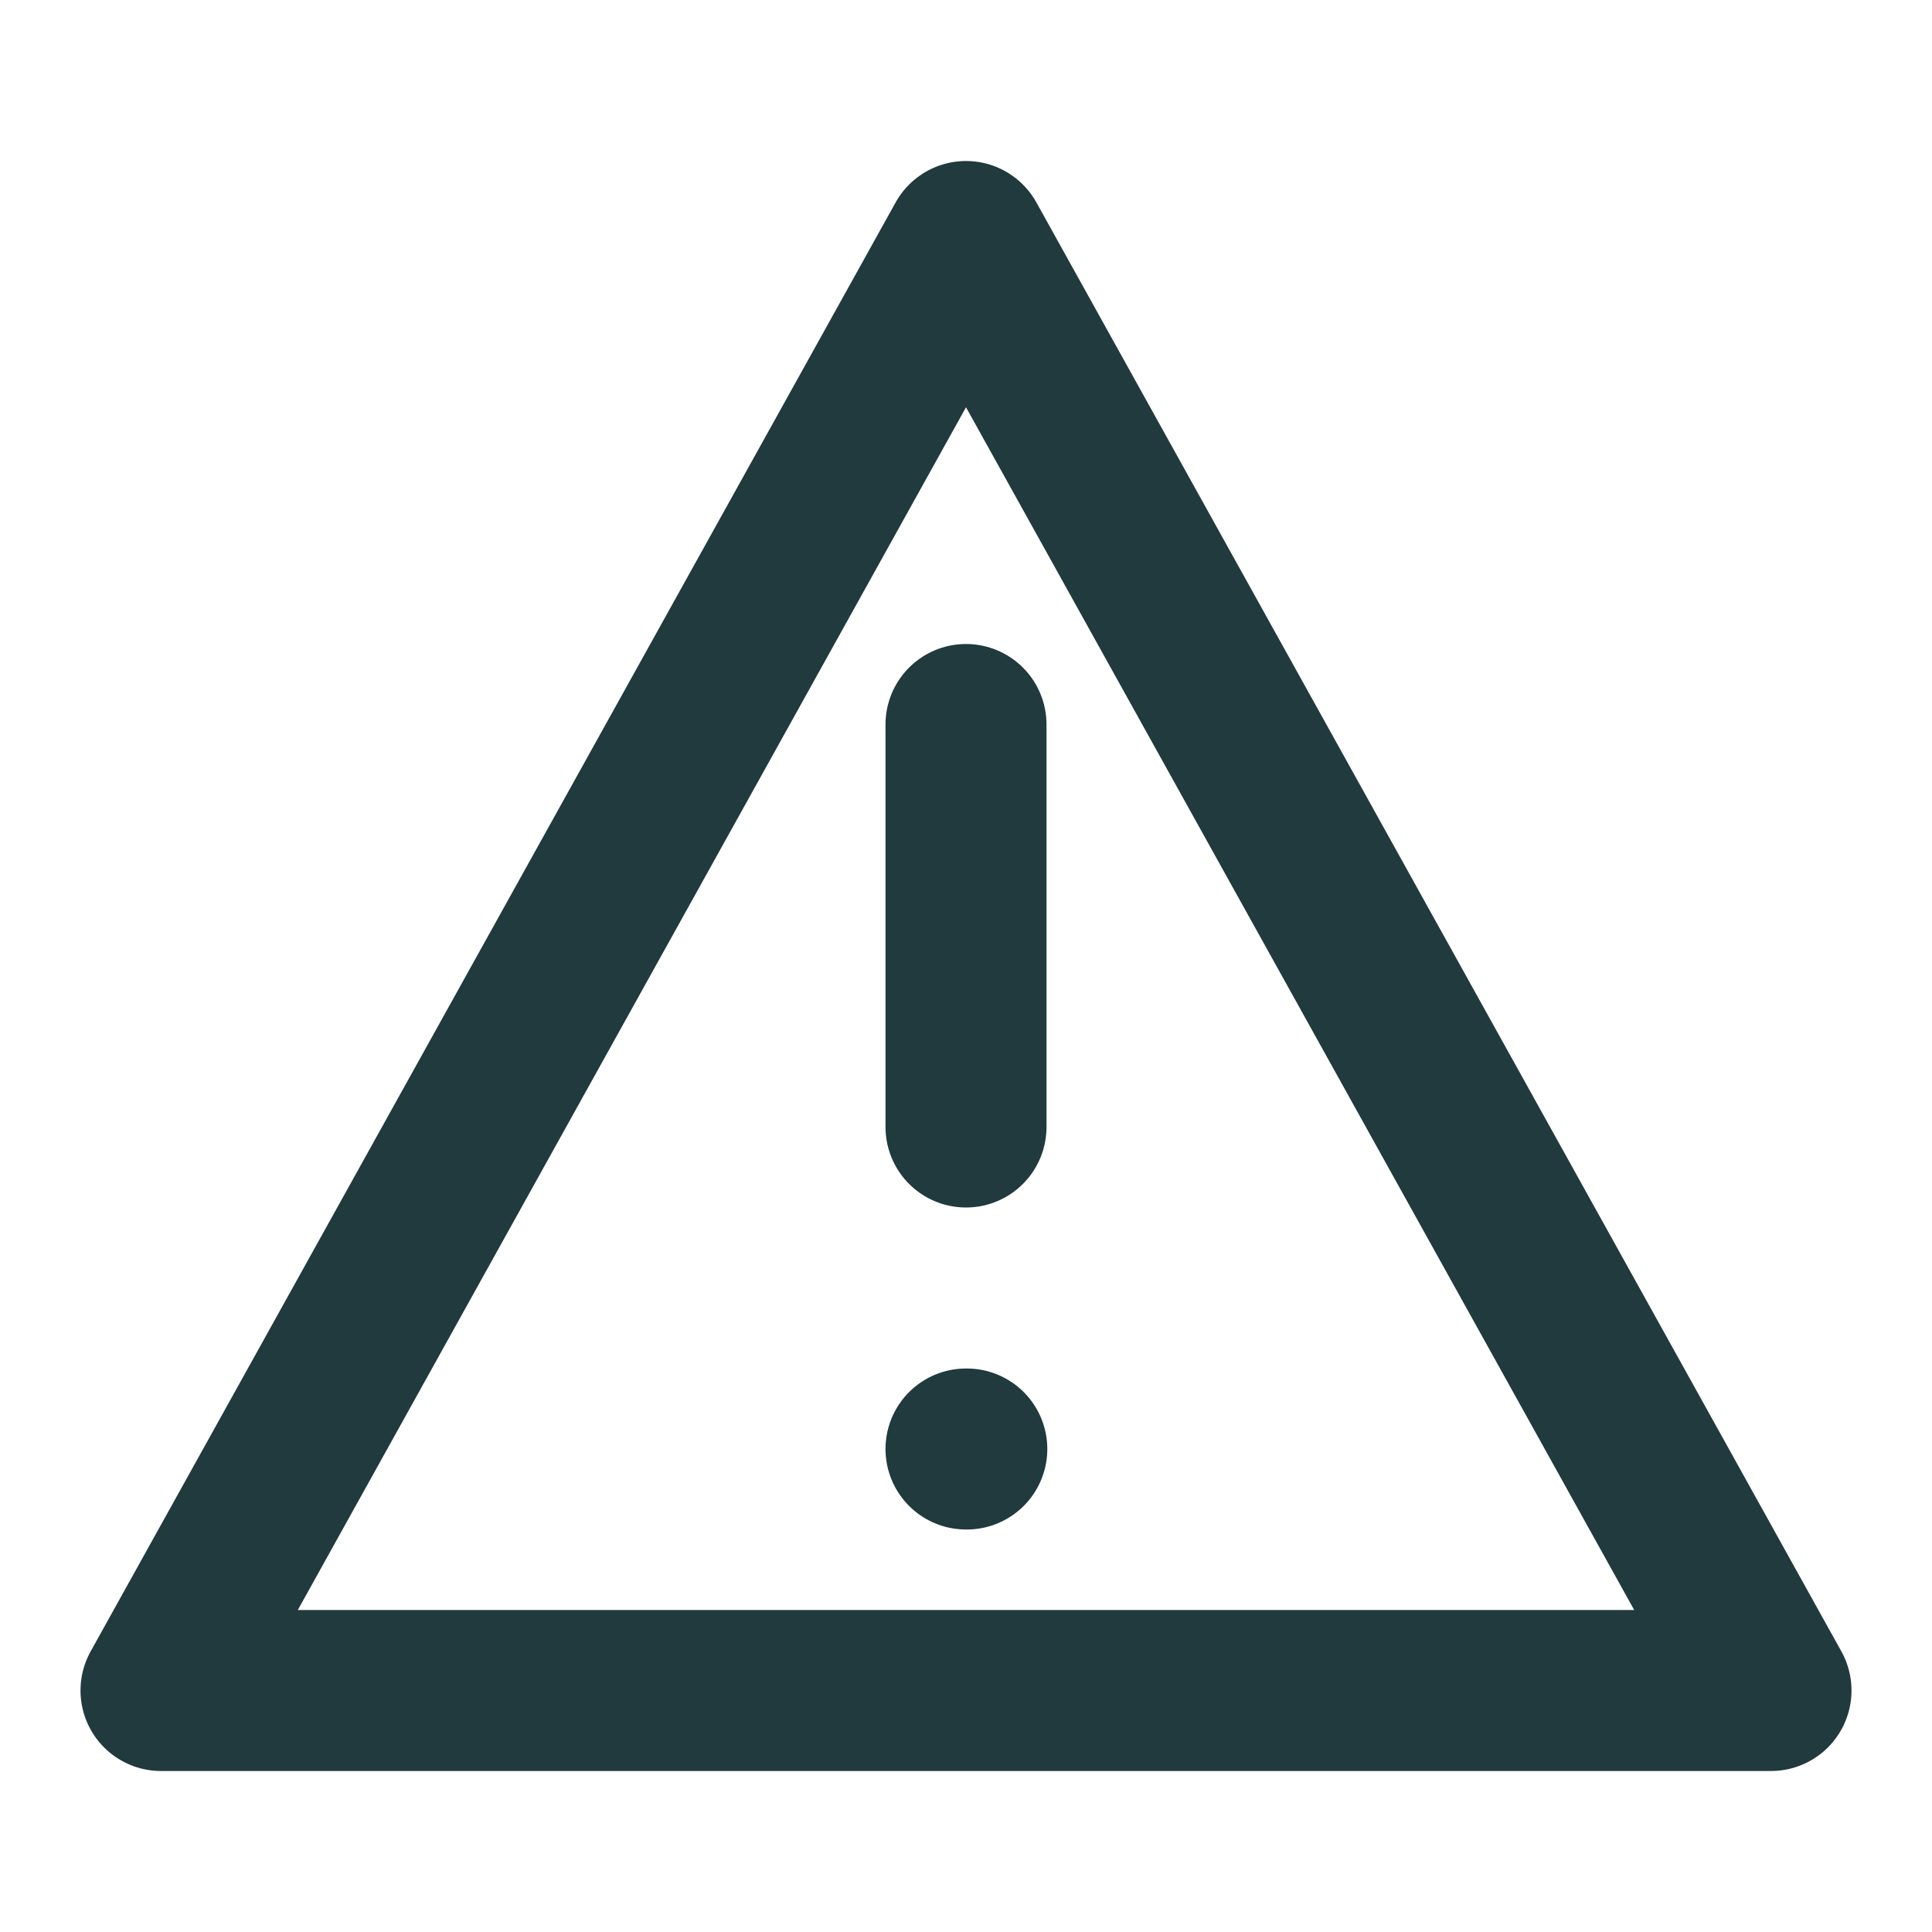
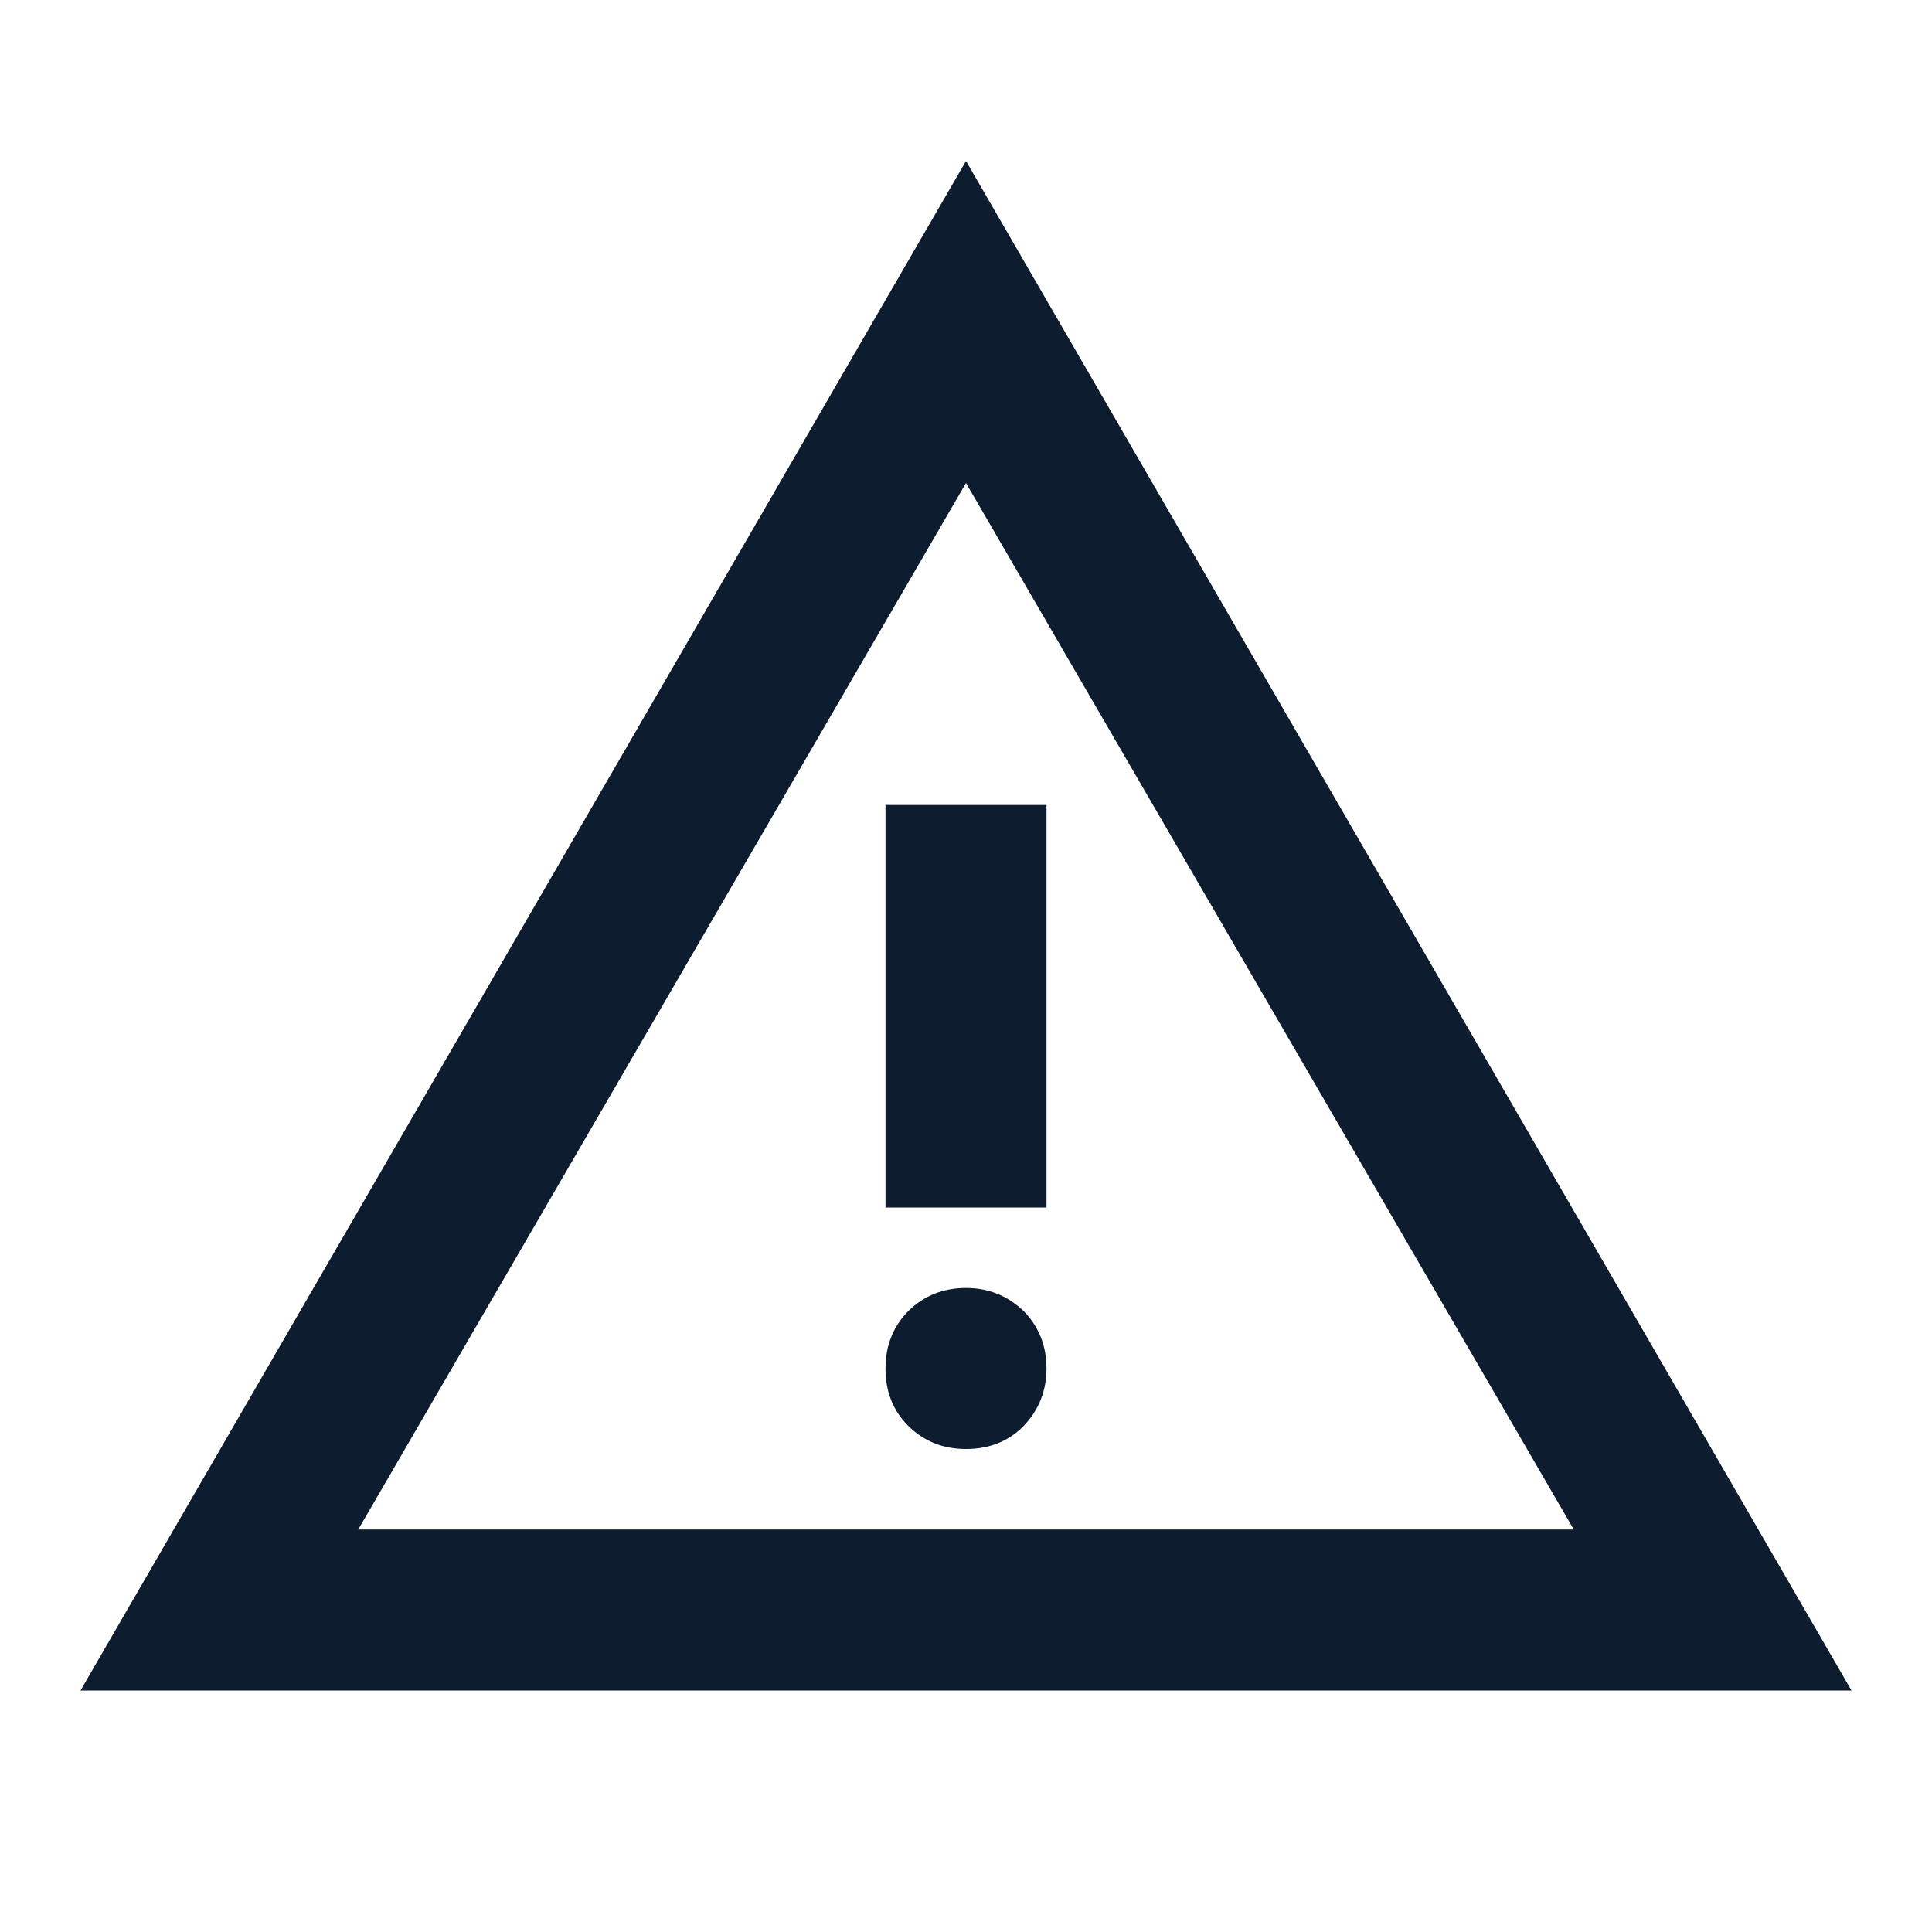
<svg xmlns="http://www.w3.org/2000/svg" viewBox="0 0 24 24" width="24" height="24">
-   <path d="M 12 3 l 10 18 H 2 L 12 3 M 12 9 v 5 M 12 18 h .01" fill="none" stroke="#203A3E" stroke-width="2" stroke-linecap="round" stroke-linejoin="round" />
+   <path d="m 1 21 l 11 -19 l 11 19 L 1 21 Z m 3.45 -2 l 15.1 0 L 12 6 L 4.45 19 Z m 8.26 -1.28 Q 13 17.42 13 17 t -0.28 -0.71 Q 12.42 16 12 16 t -0.71 0.28 Q 11 16.57 11 17 t 0.28 0.71 Q 11.57 18 12 18 t 0.71 -0.28 Z M 11 15 l 2 0 l 0 -5 l -2 0 l 0 5 Z m 1 -2.5 Z" fill="#0D1C2E" />
</svg>
